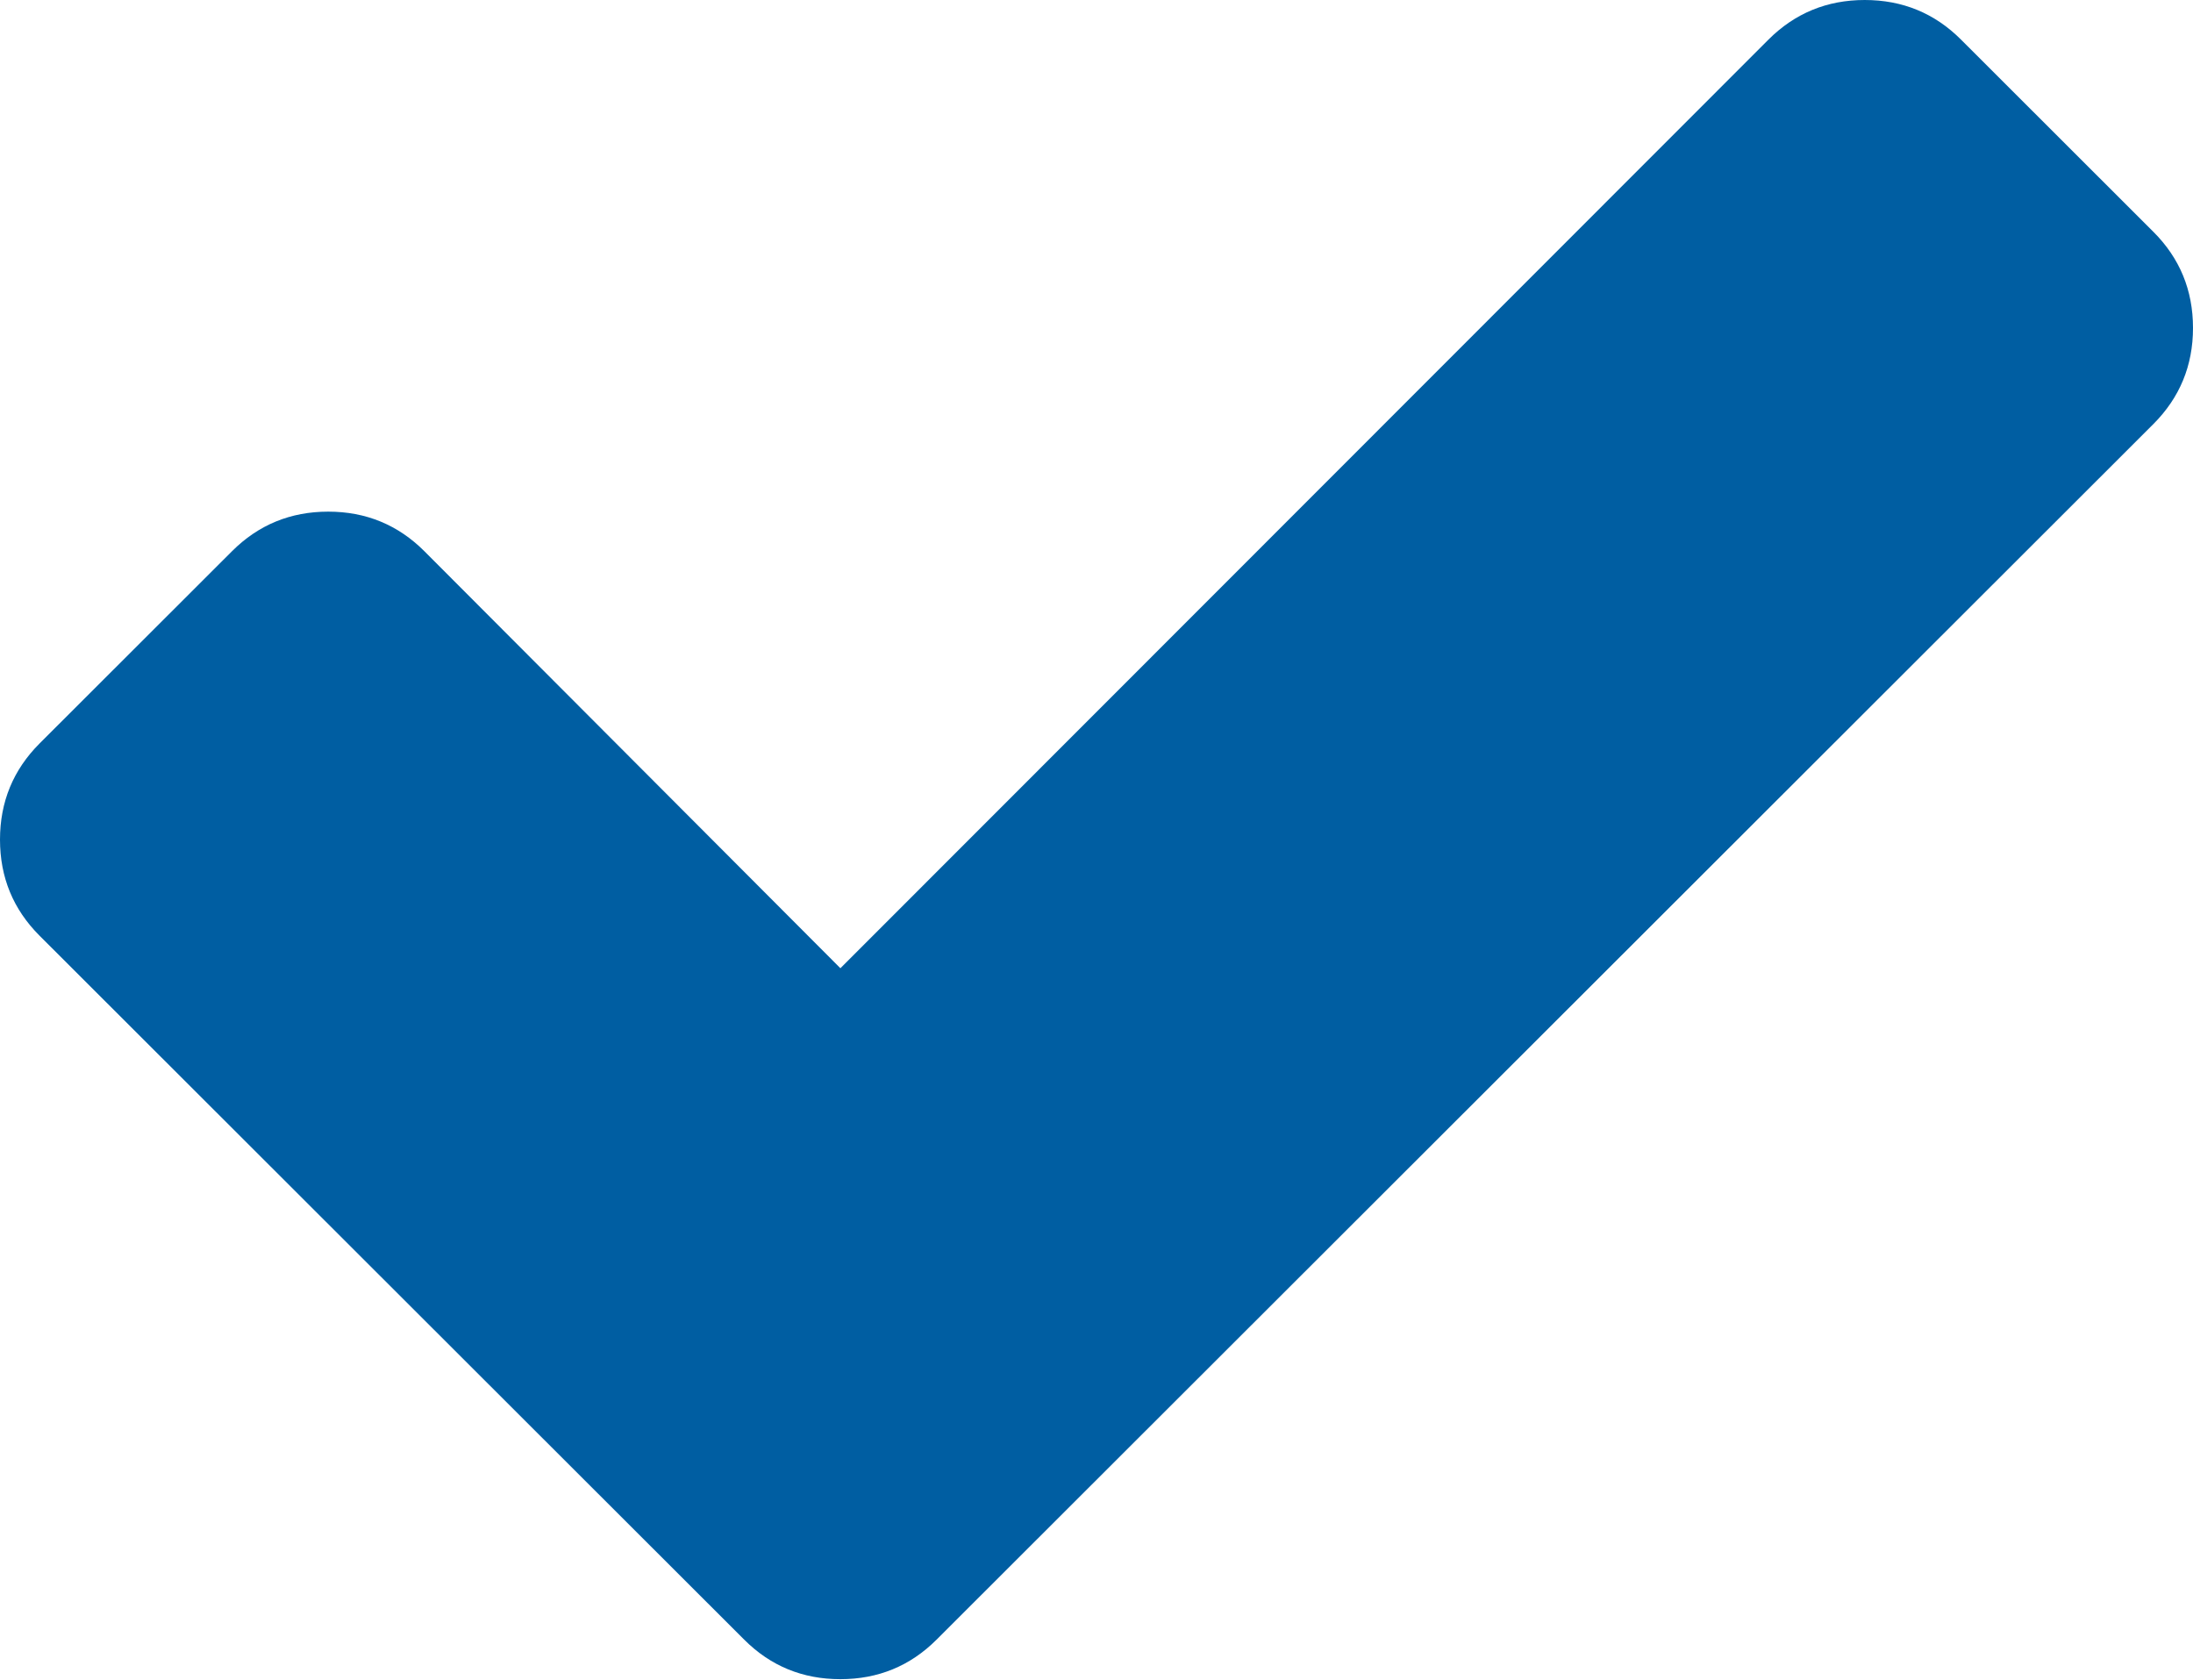
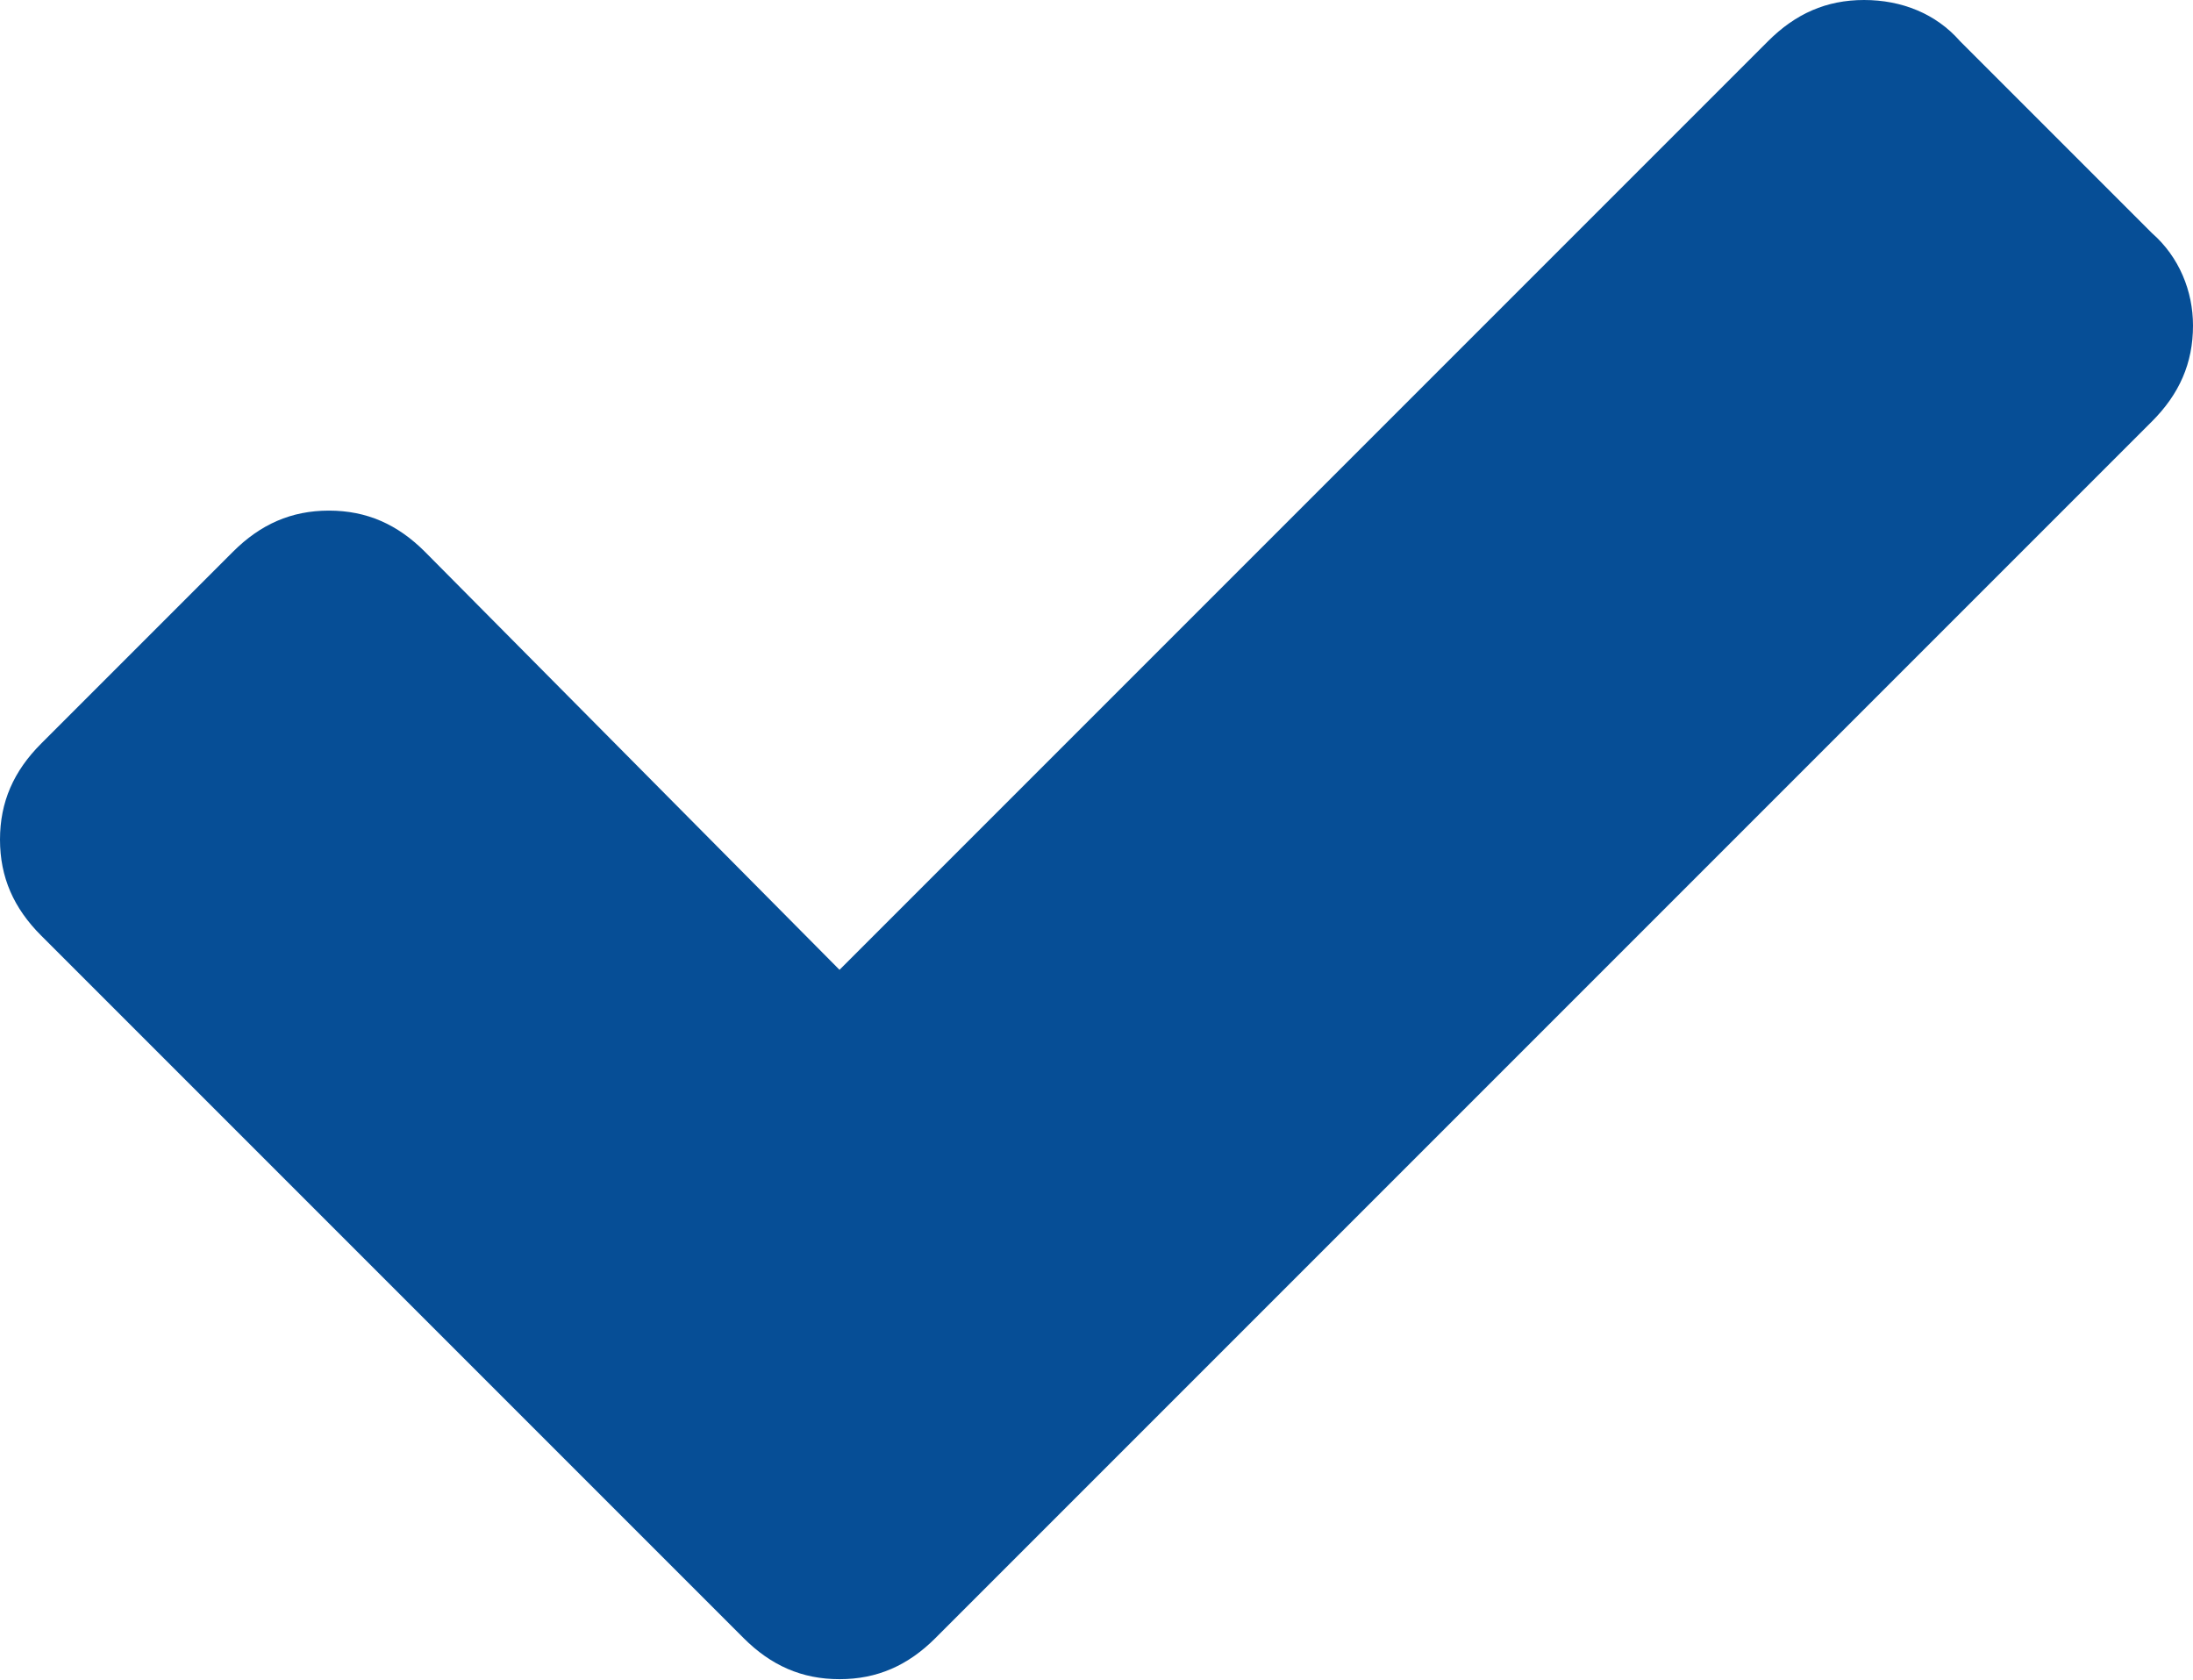
- <svg xmlns="http://www.w3.org/2000/svg" width="64" height="49" viewBox="0 0 64 49">
-   <path fill="#005EA2" fill-rule="evenodd" d="M62.843 6.764l-5.615-5.61C56.458.384 55.52 0 54.42 0c-1.1 0-2.037.385-2.808 1.154l-27.086 27.1-12.14-12.168c-.77-.77-1.706-1.156-2.808-1.156-1.1 0-2.037.385-2.807 1.155l-5.616 5.61C.385 22.465 0 23.401 0 24.501s.385 2.035 1.155 2.804l14.947 14.931 5.616 5.61c.77.77 1.707 1.154 2.807 1.154 1.102 0 2.038-.385 2.808-1.154l5.616-5.61 29.894-29.861c.77-.77 1.157-1.706 1.157-2.805 0-1.1-.385-2.035-1.155-2.804l-.002-.002z" />
+ <svg xmlns="http://www.w3.org/2000/svg" version="1.1" id="Layer_1" x="0px" y="0px" viewBox="0 0 64 49" style="enable-background:new 0 0 64 49;" xml:space="preserve">
+   <style type="text/css">
+ 	.st0{fill-rule:evenodd;clip-rule:evenodd;fill:#064E96;}
+ </style>
+   <path class="st0" d="M62.8,6.8l-5.6-5.6C56.5,0.4,55.5,0,54.4,0c-1.1,0-2,0.4-2.8,1.2L24.5,28.3L12.4,16.1c-0.8-0.8-1.7-1.2-2.8-1.2  c-1.1,0-2,0.4-2.8,1.2l-5.6,5.6C0.4,22.5,0,23.4,0,24.5s0.4,2,1.2,2.8l14.9,14.9l5.6,5.6c0.8,0.8,1.7,1.2,2.8,1.2  c1.1,0,2-0.4,2.8-1.2l5.6-5.6l29.9-29.9c0.8-0.8,1.2-1.7,1.2-2.8C64,8.5,63.6,7.5,62.8,6.8L62.8,6.8z" />
</svg>
